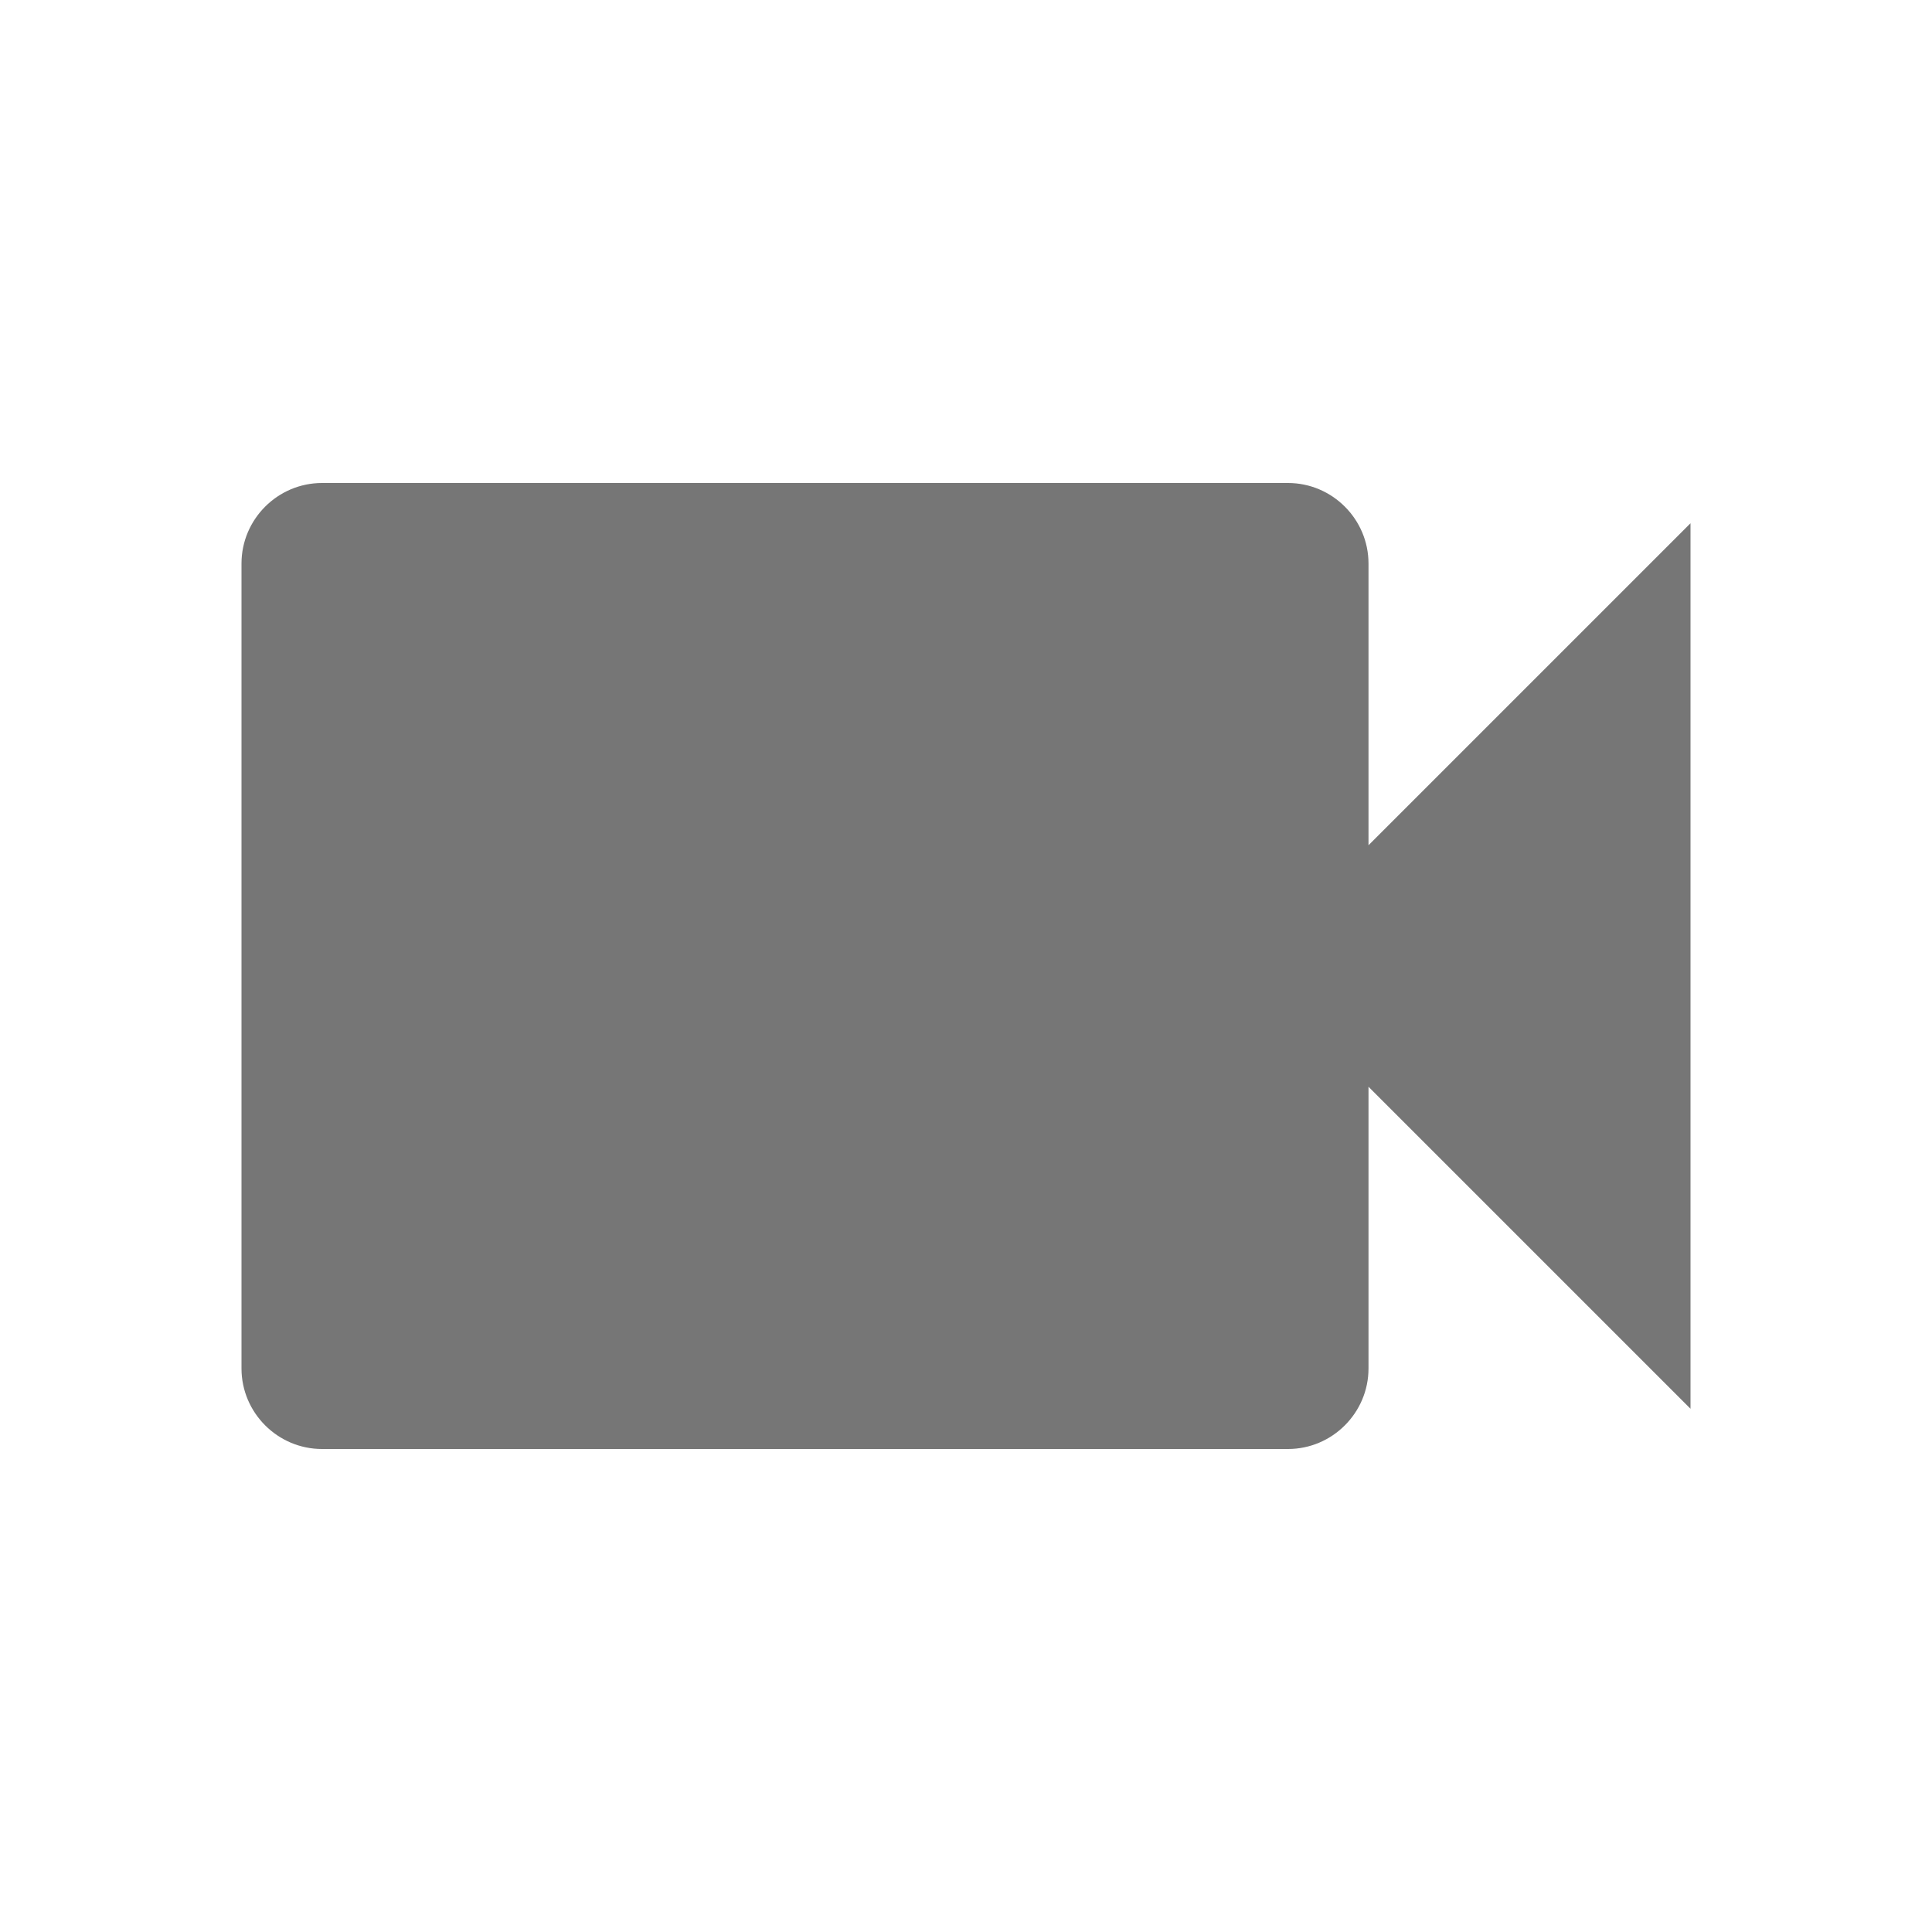
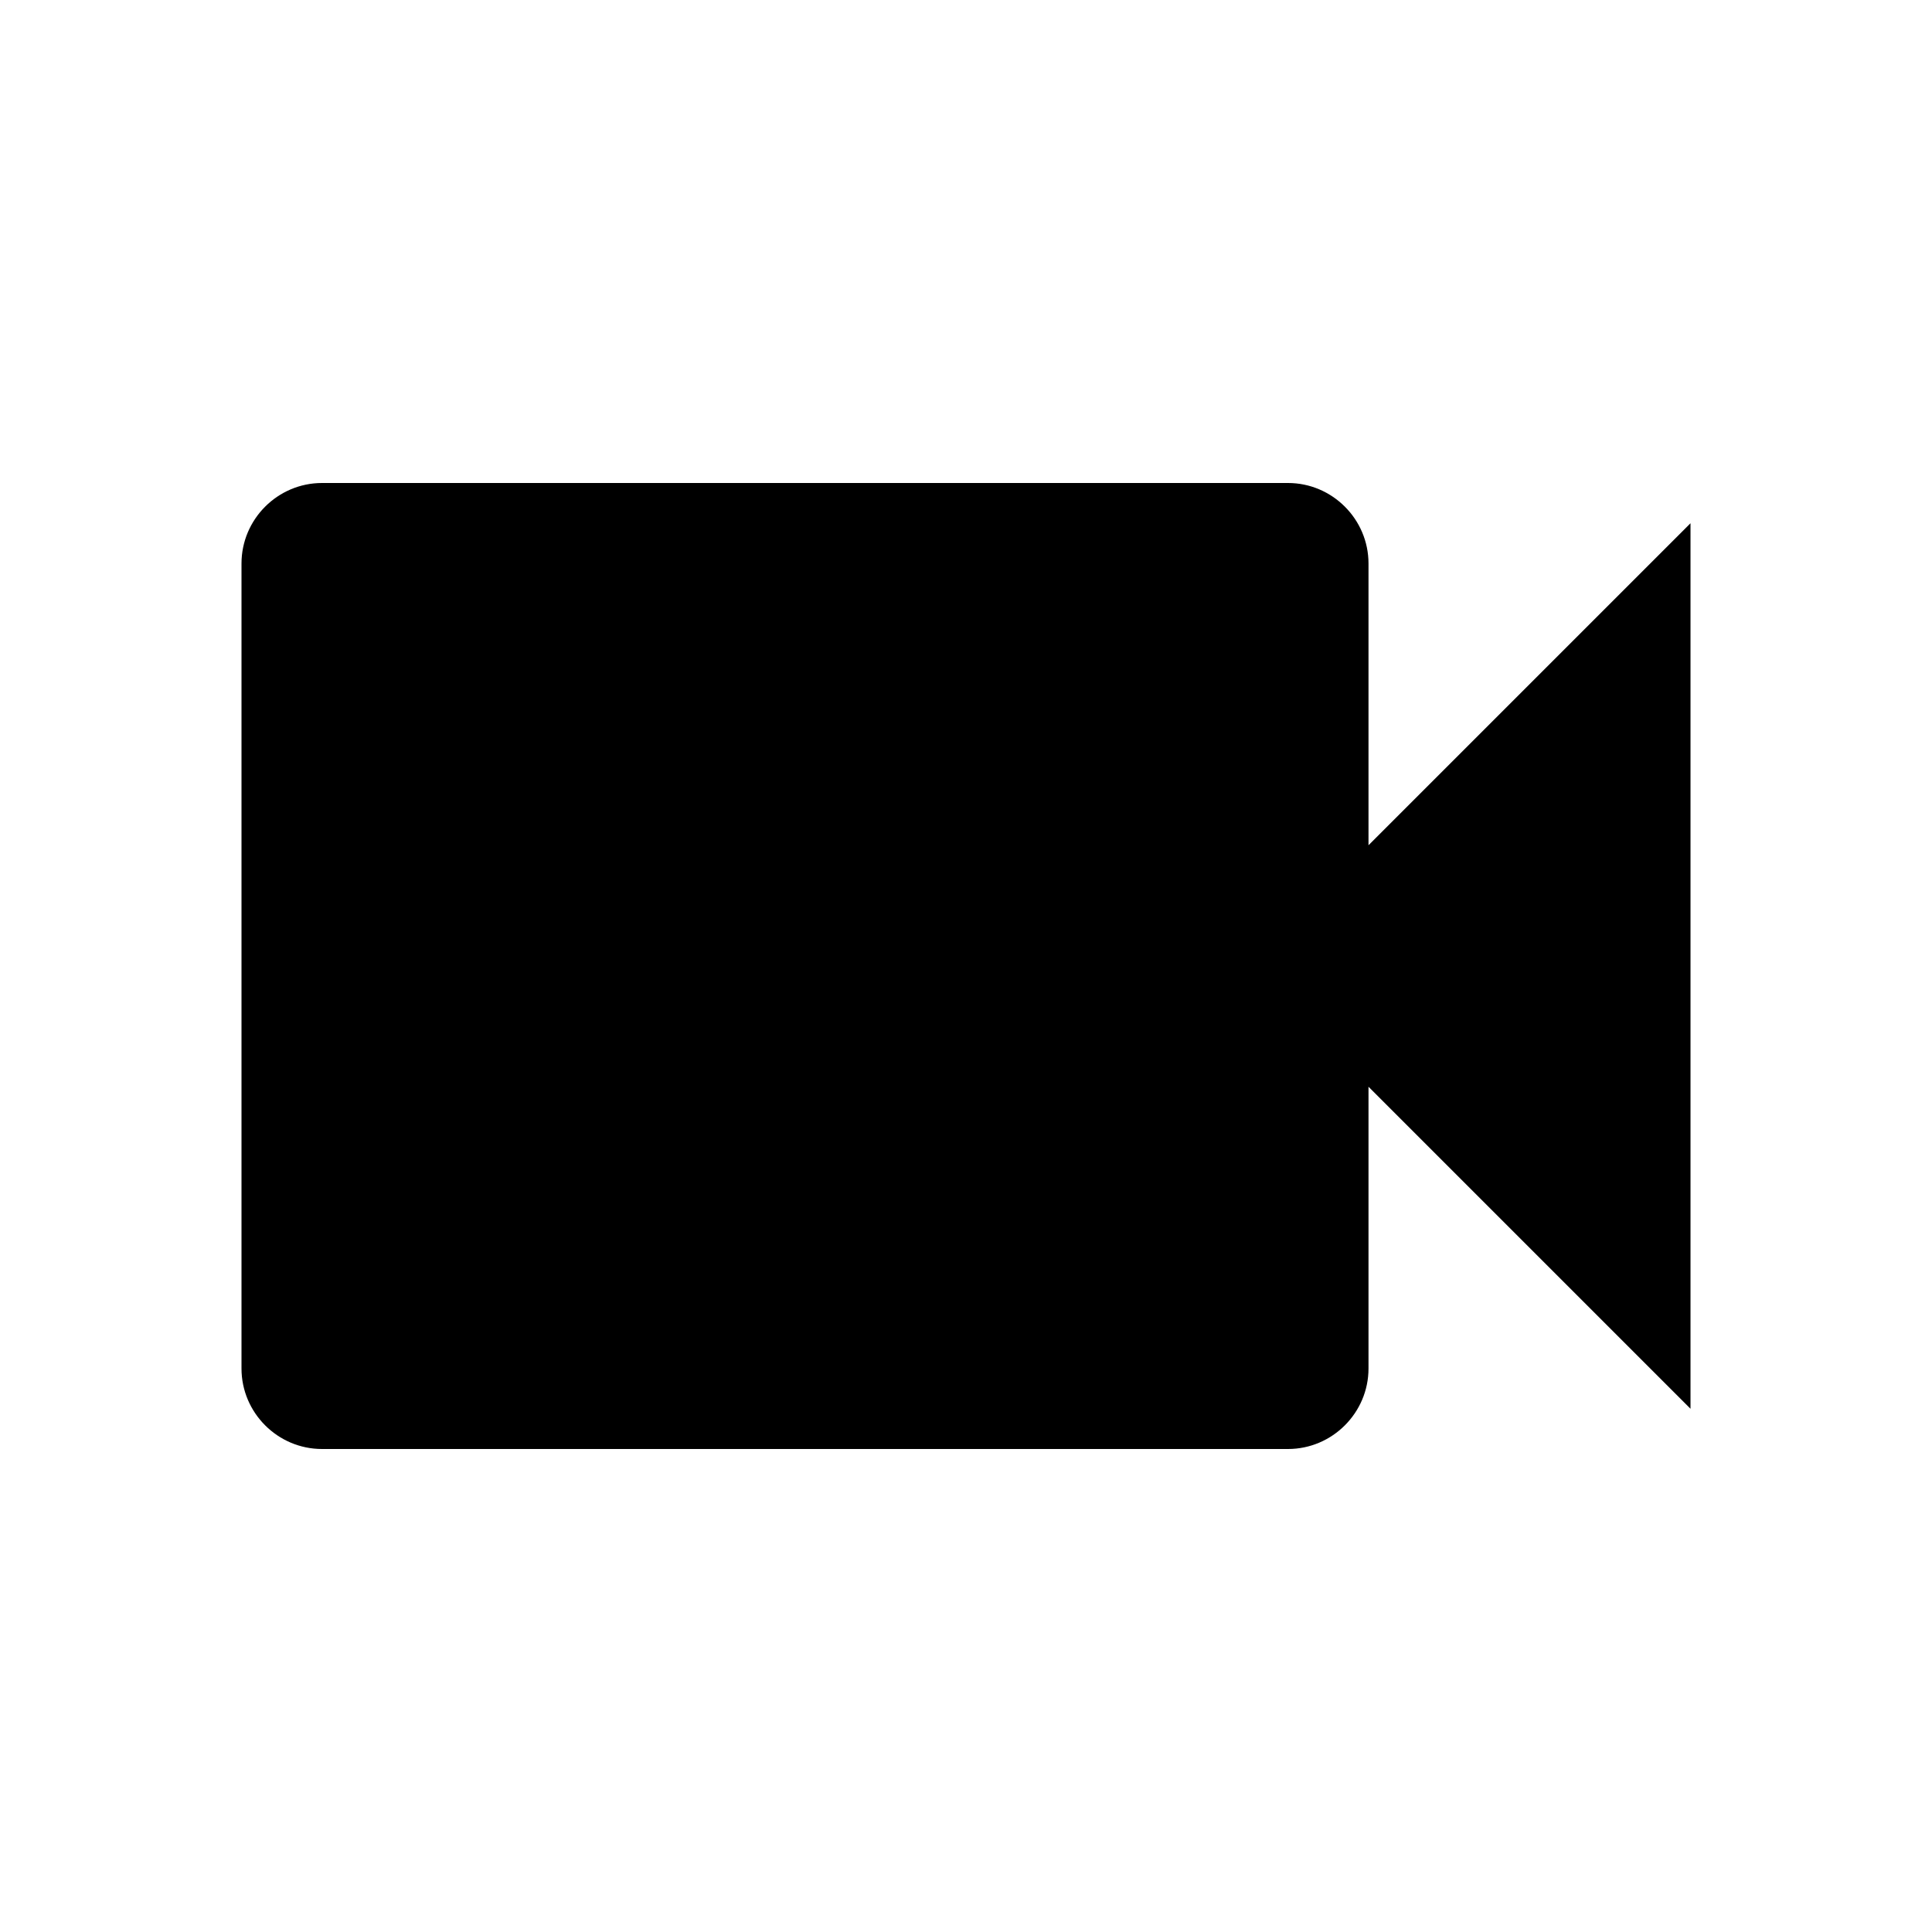
<svg xmlns="http://www.w3.org/2000/svg" width="32" height="32" viewBox="0 0 24 24">
-   <path fill="rgb(118, 118, 118)" d="M17 10.5V7c0-.55-.45-1-1-1H4c-.55 0-1 .45-1 1v10c0 .55.45 1 1 1h12c.55 0 1-.45 1-1v-3.5l4 4v-11l-4 4z" />
+   <path d="M17 10.5V7c0-.55-.45-1-1-1H4c-.55 0-1 .45-1 1v10c0 .55.45 1 1 1h12c.55 0 1-.45 1-1v-3.5l4 4v-11l-4 4z" />
</svg>
